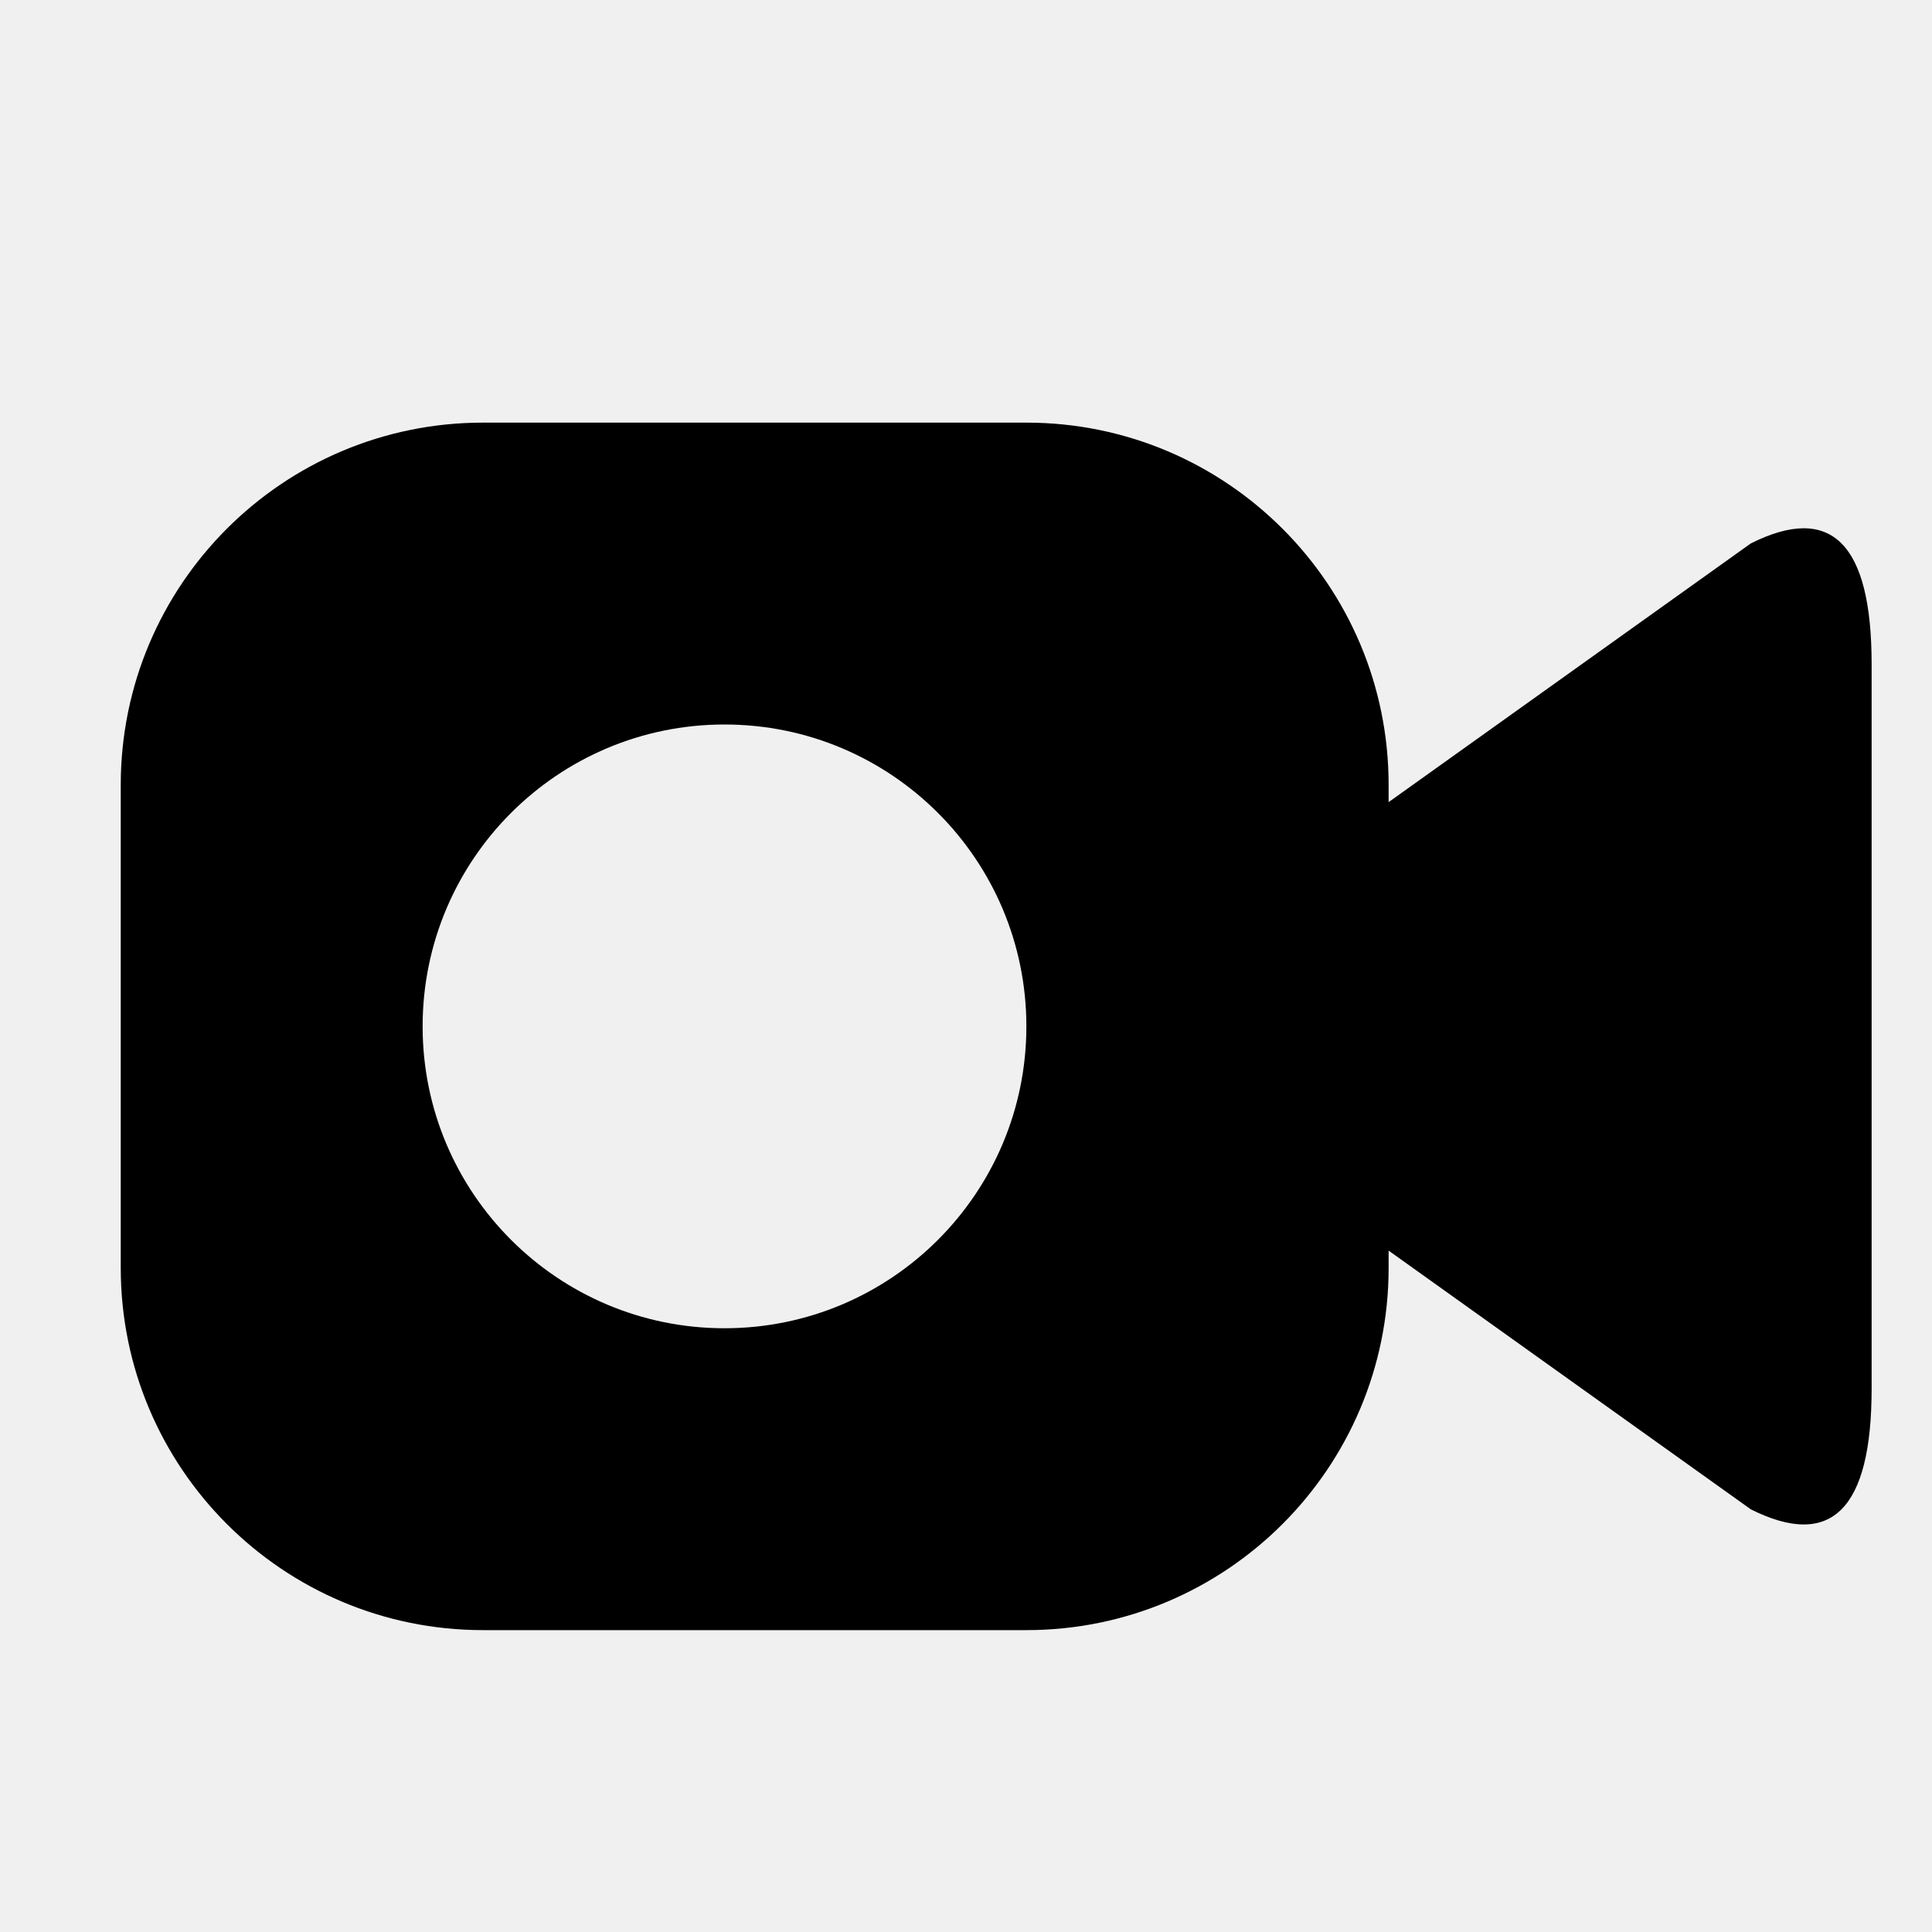
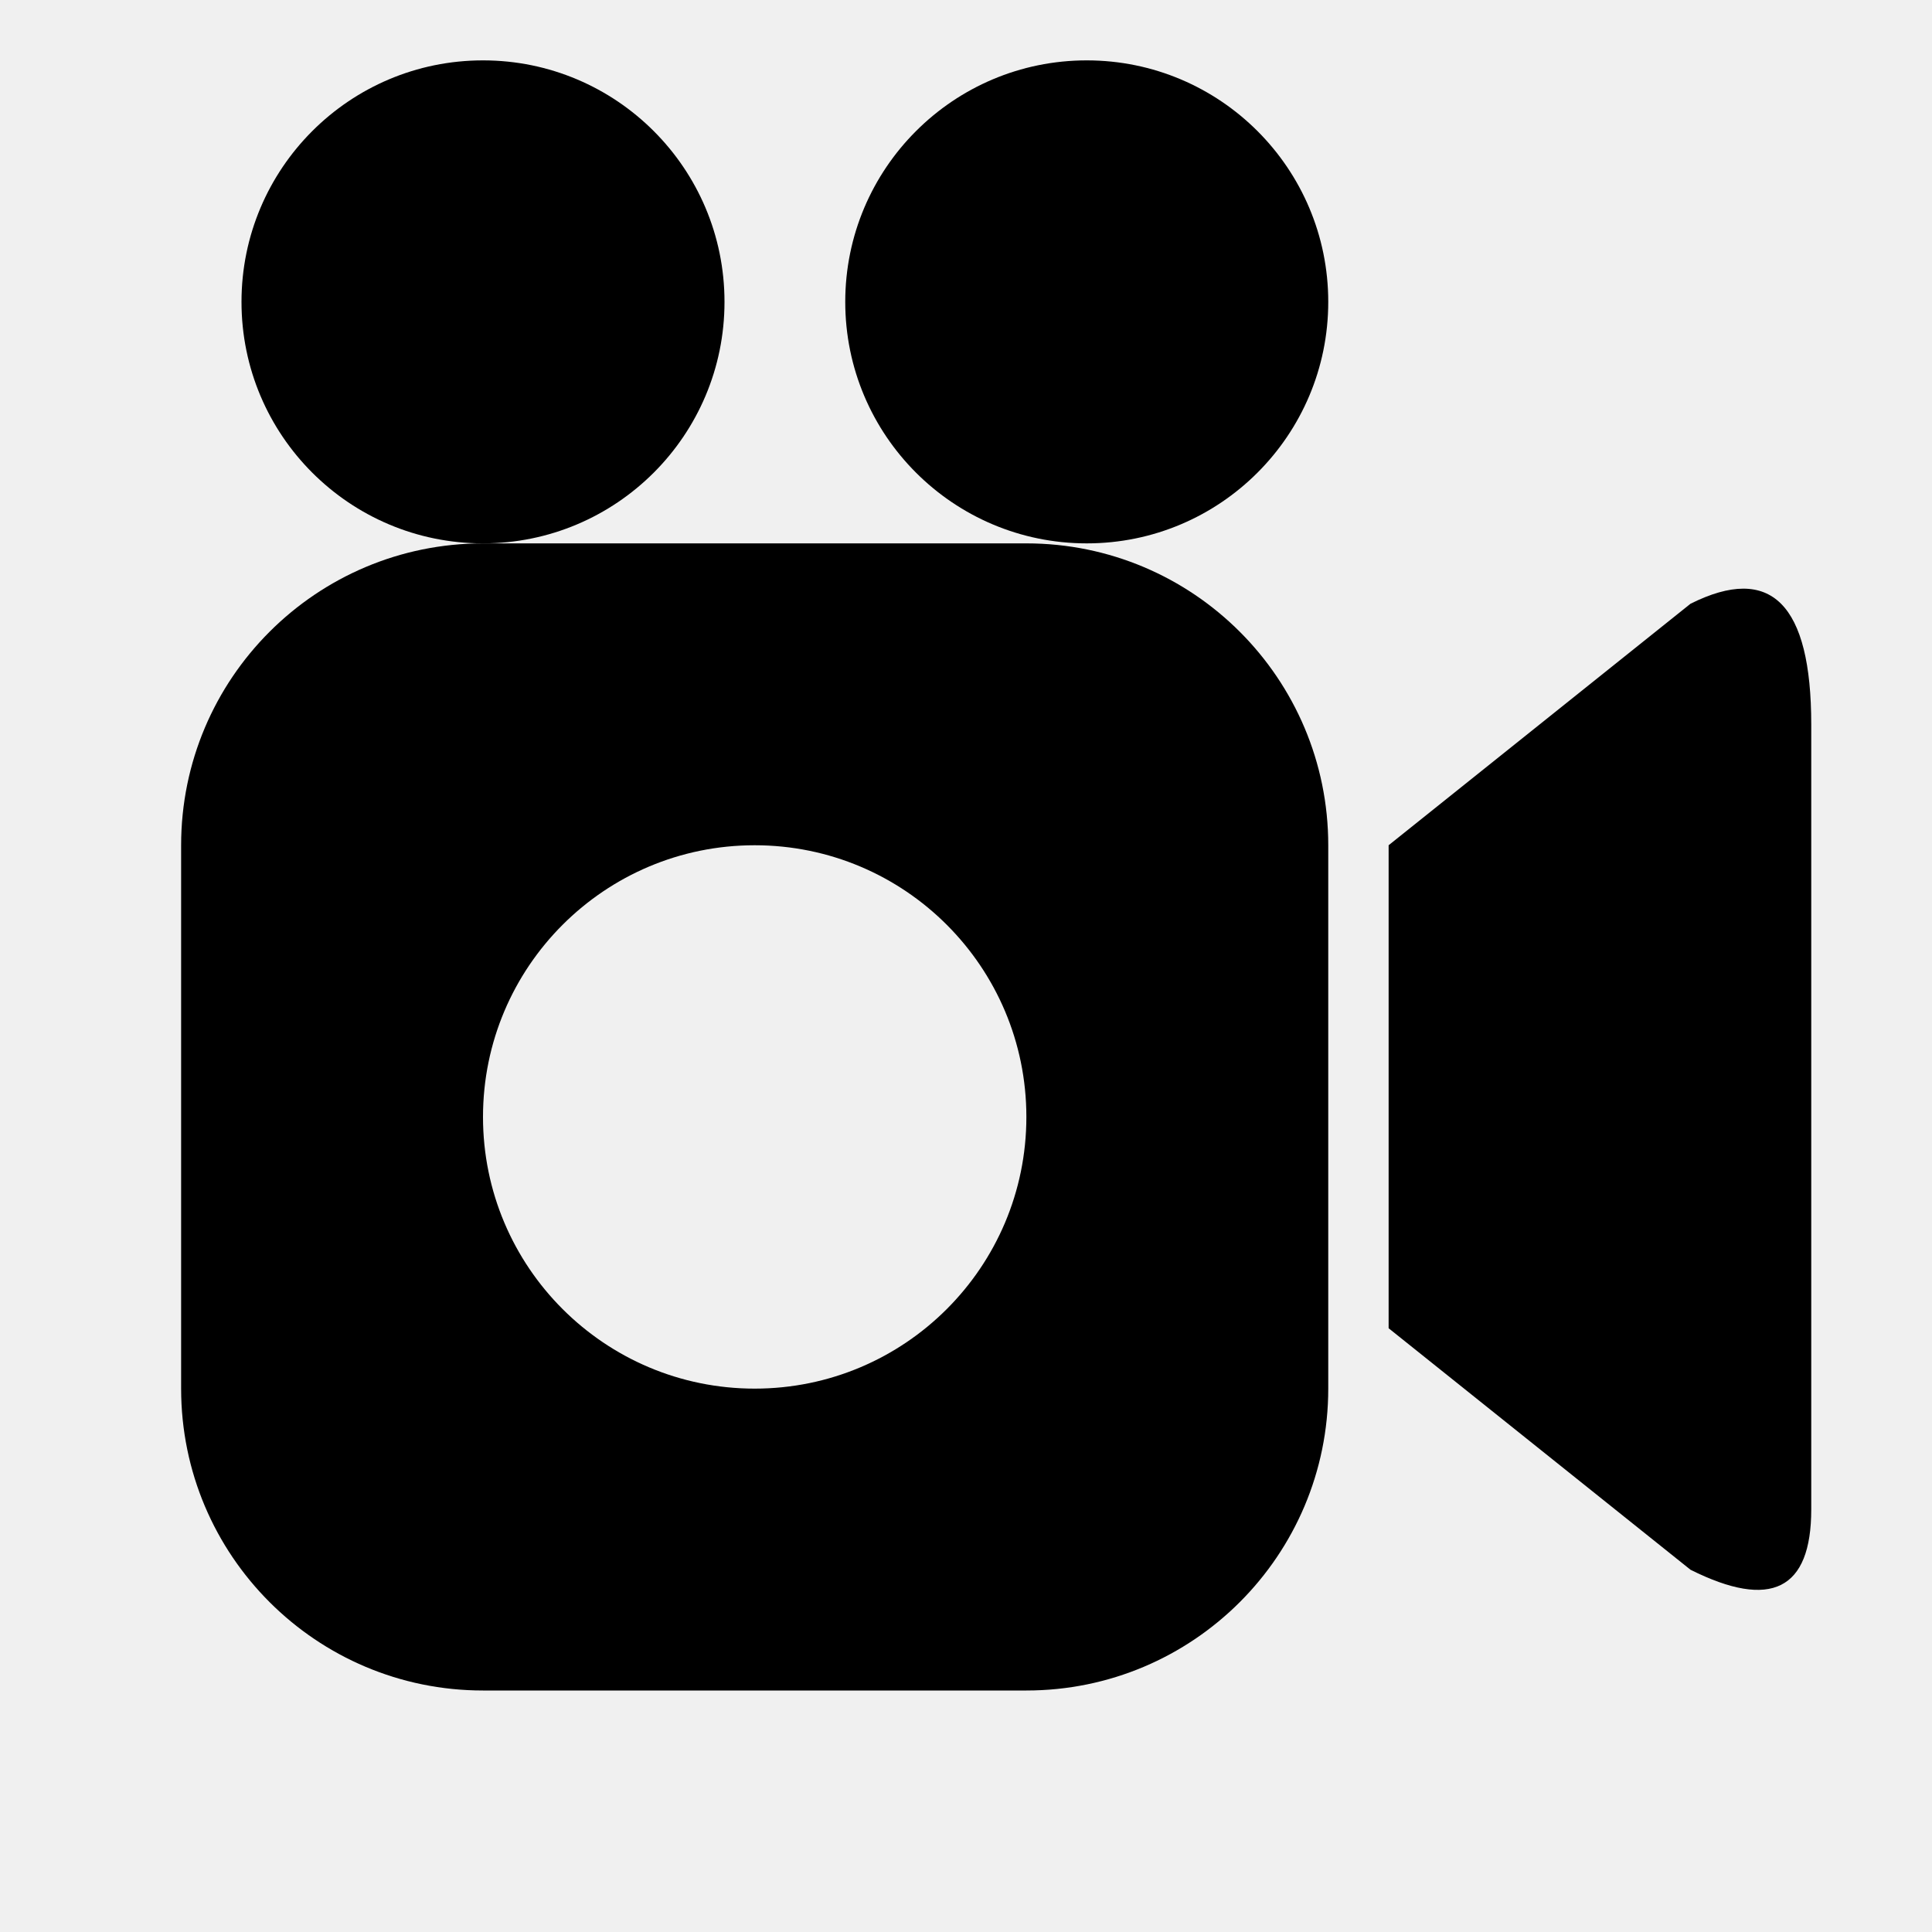
<svg xmlns="http://www.w3.org/2000/svg" viewBox="0 0 32 32" fill="currentColor">
  <defs>
    <mask id="asset-camera-knockout" maskUnits="userSpaceOnUse" x="0" y="0" width="32" height="32">
      <rect width="32" height="32" fill="white" />
      <g fill="black" color="black">
-         <circle cx="12" cy="17" r="5" />
+         <circle cx="12.5" cy="18.5" r="4.5" />
      </g>
    </mask>
  </defs>
  <g mask="url(#asset-camera-knockout)">
-     <rect x="2" y="7" width="21" height="20" rx="6" />
-     <path d="M22 14l7-5q2-1 2 2v12q0 3-2 2l-7-5Z" />
+     <rect x="3" y="9" width="19" height="19" rx="5" />
+     <path d="M23 14l5-4q2-1 2 2v13q0 2-2 1l-5-4Z" />
+     <circle cx="8" cy="5" r="4" />
+     <circle cx="18" cy="5" r="4" />
  </g>
</svg>
